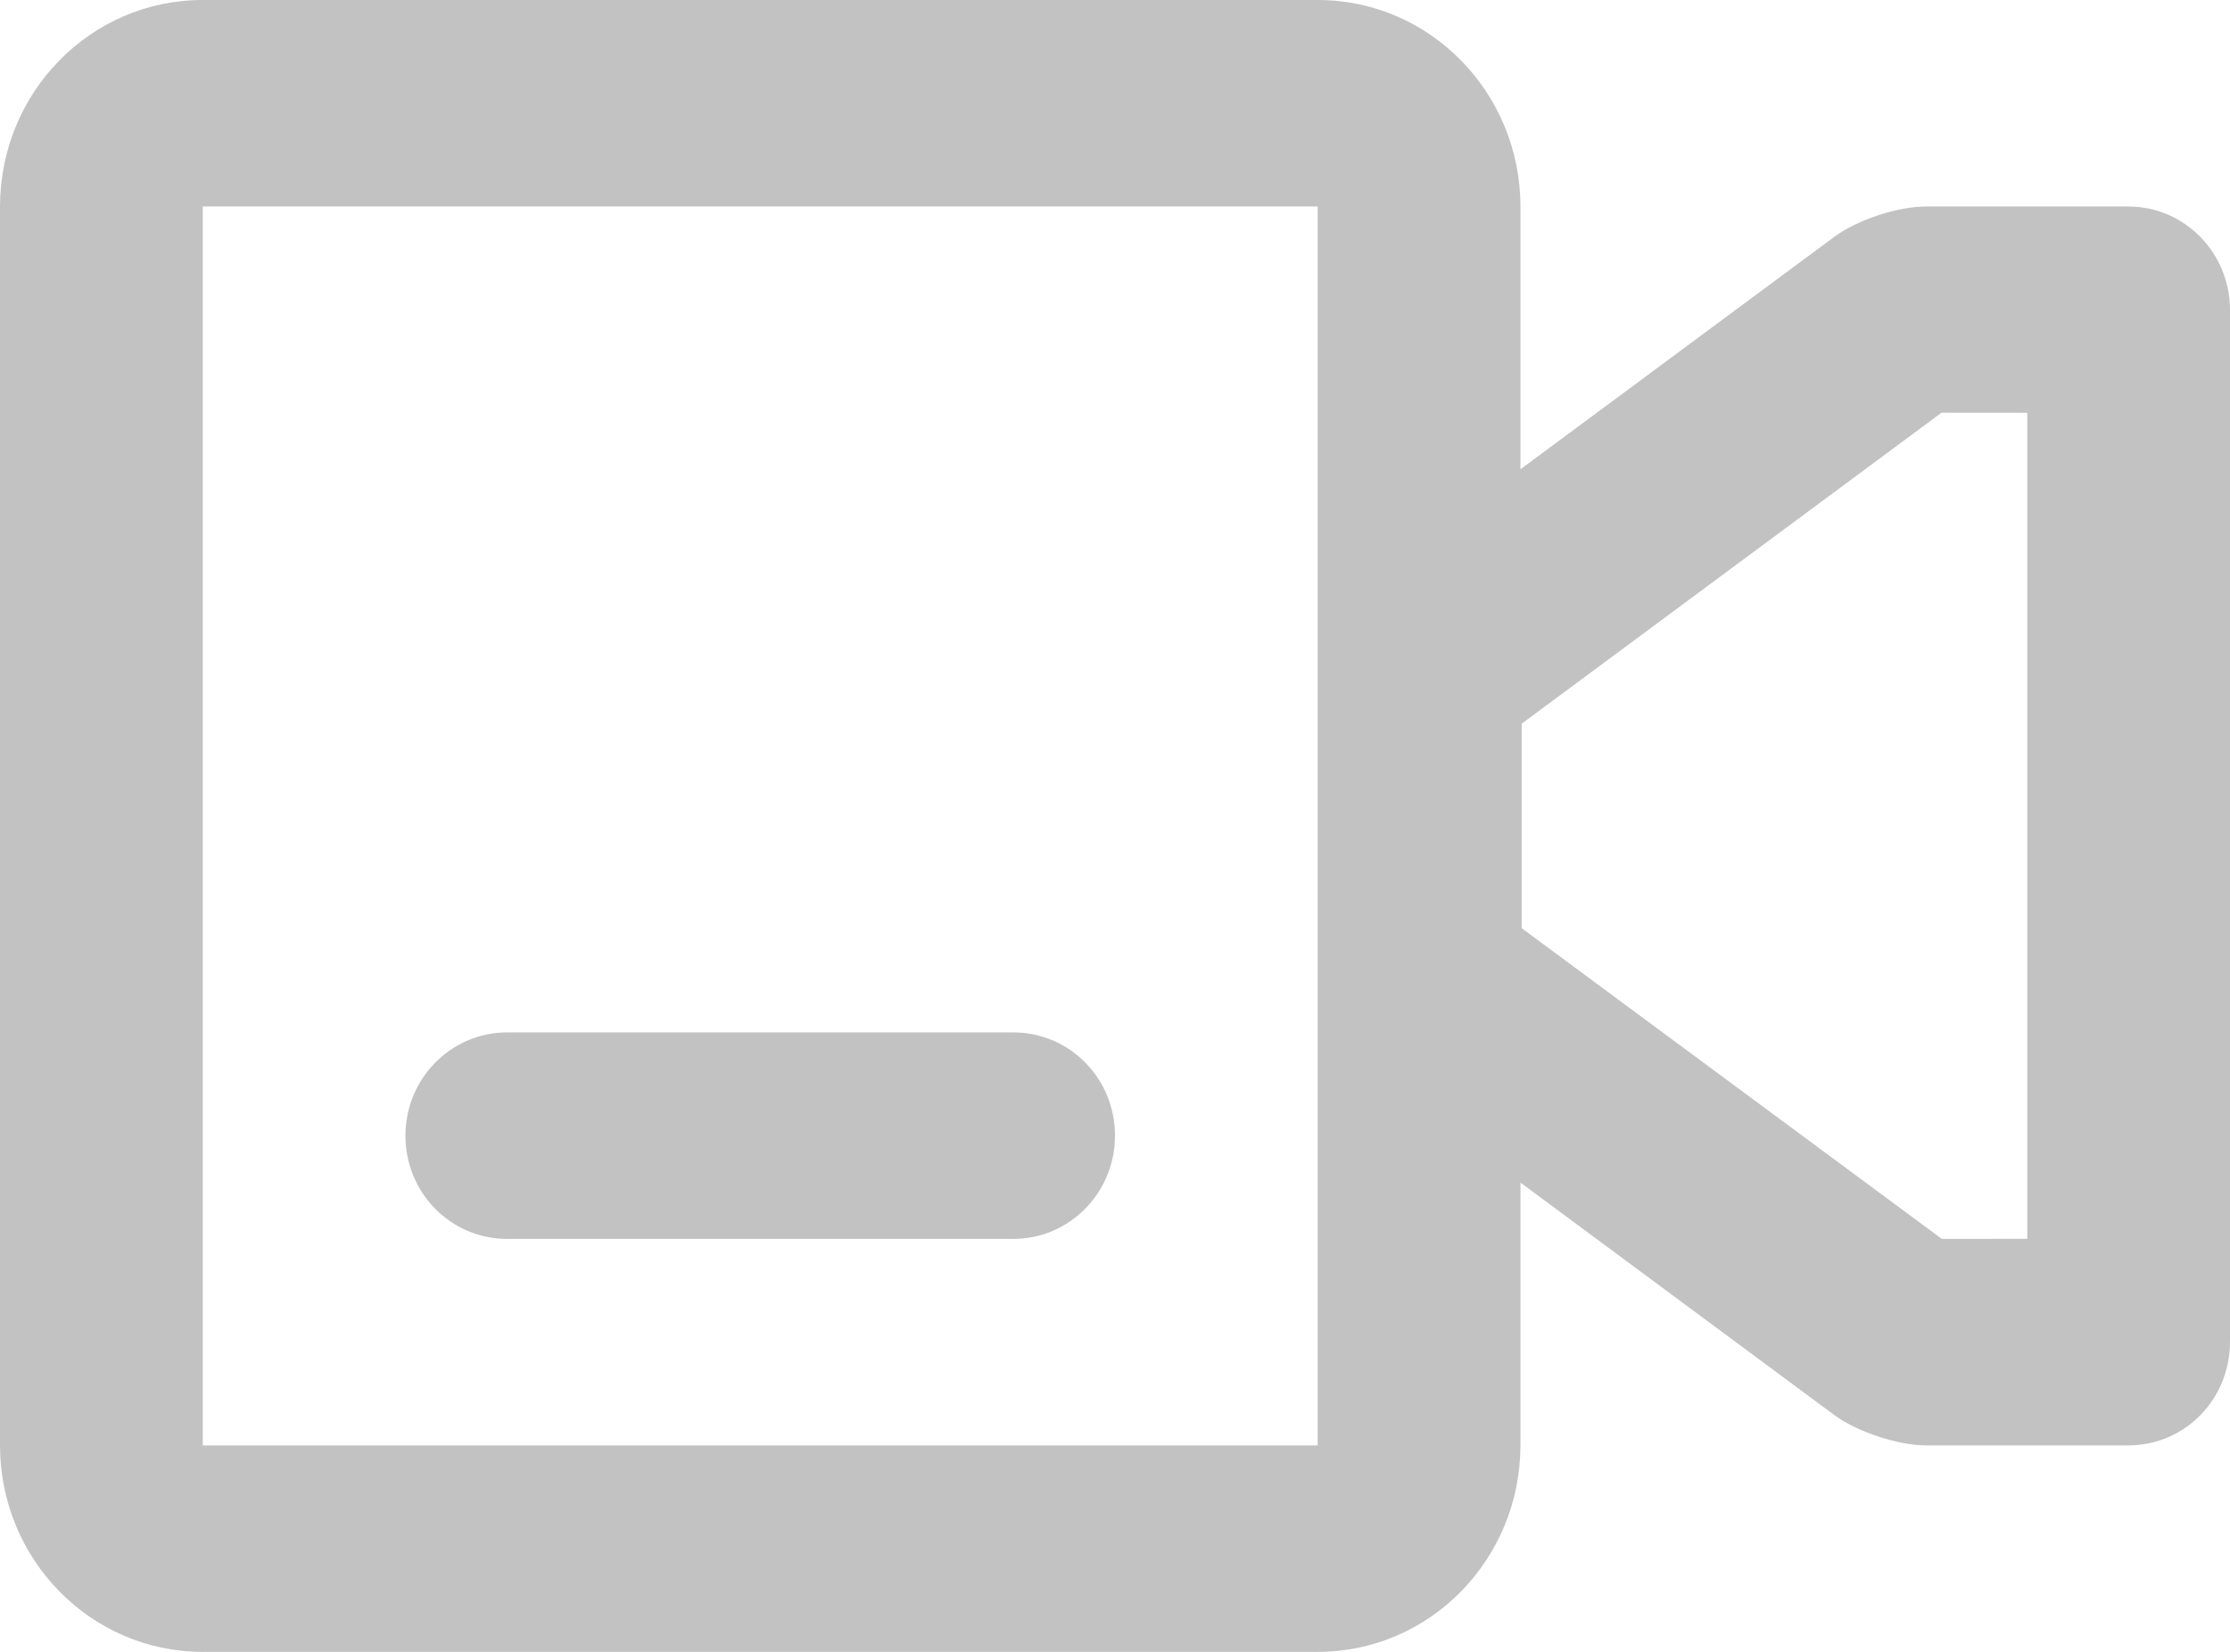
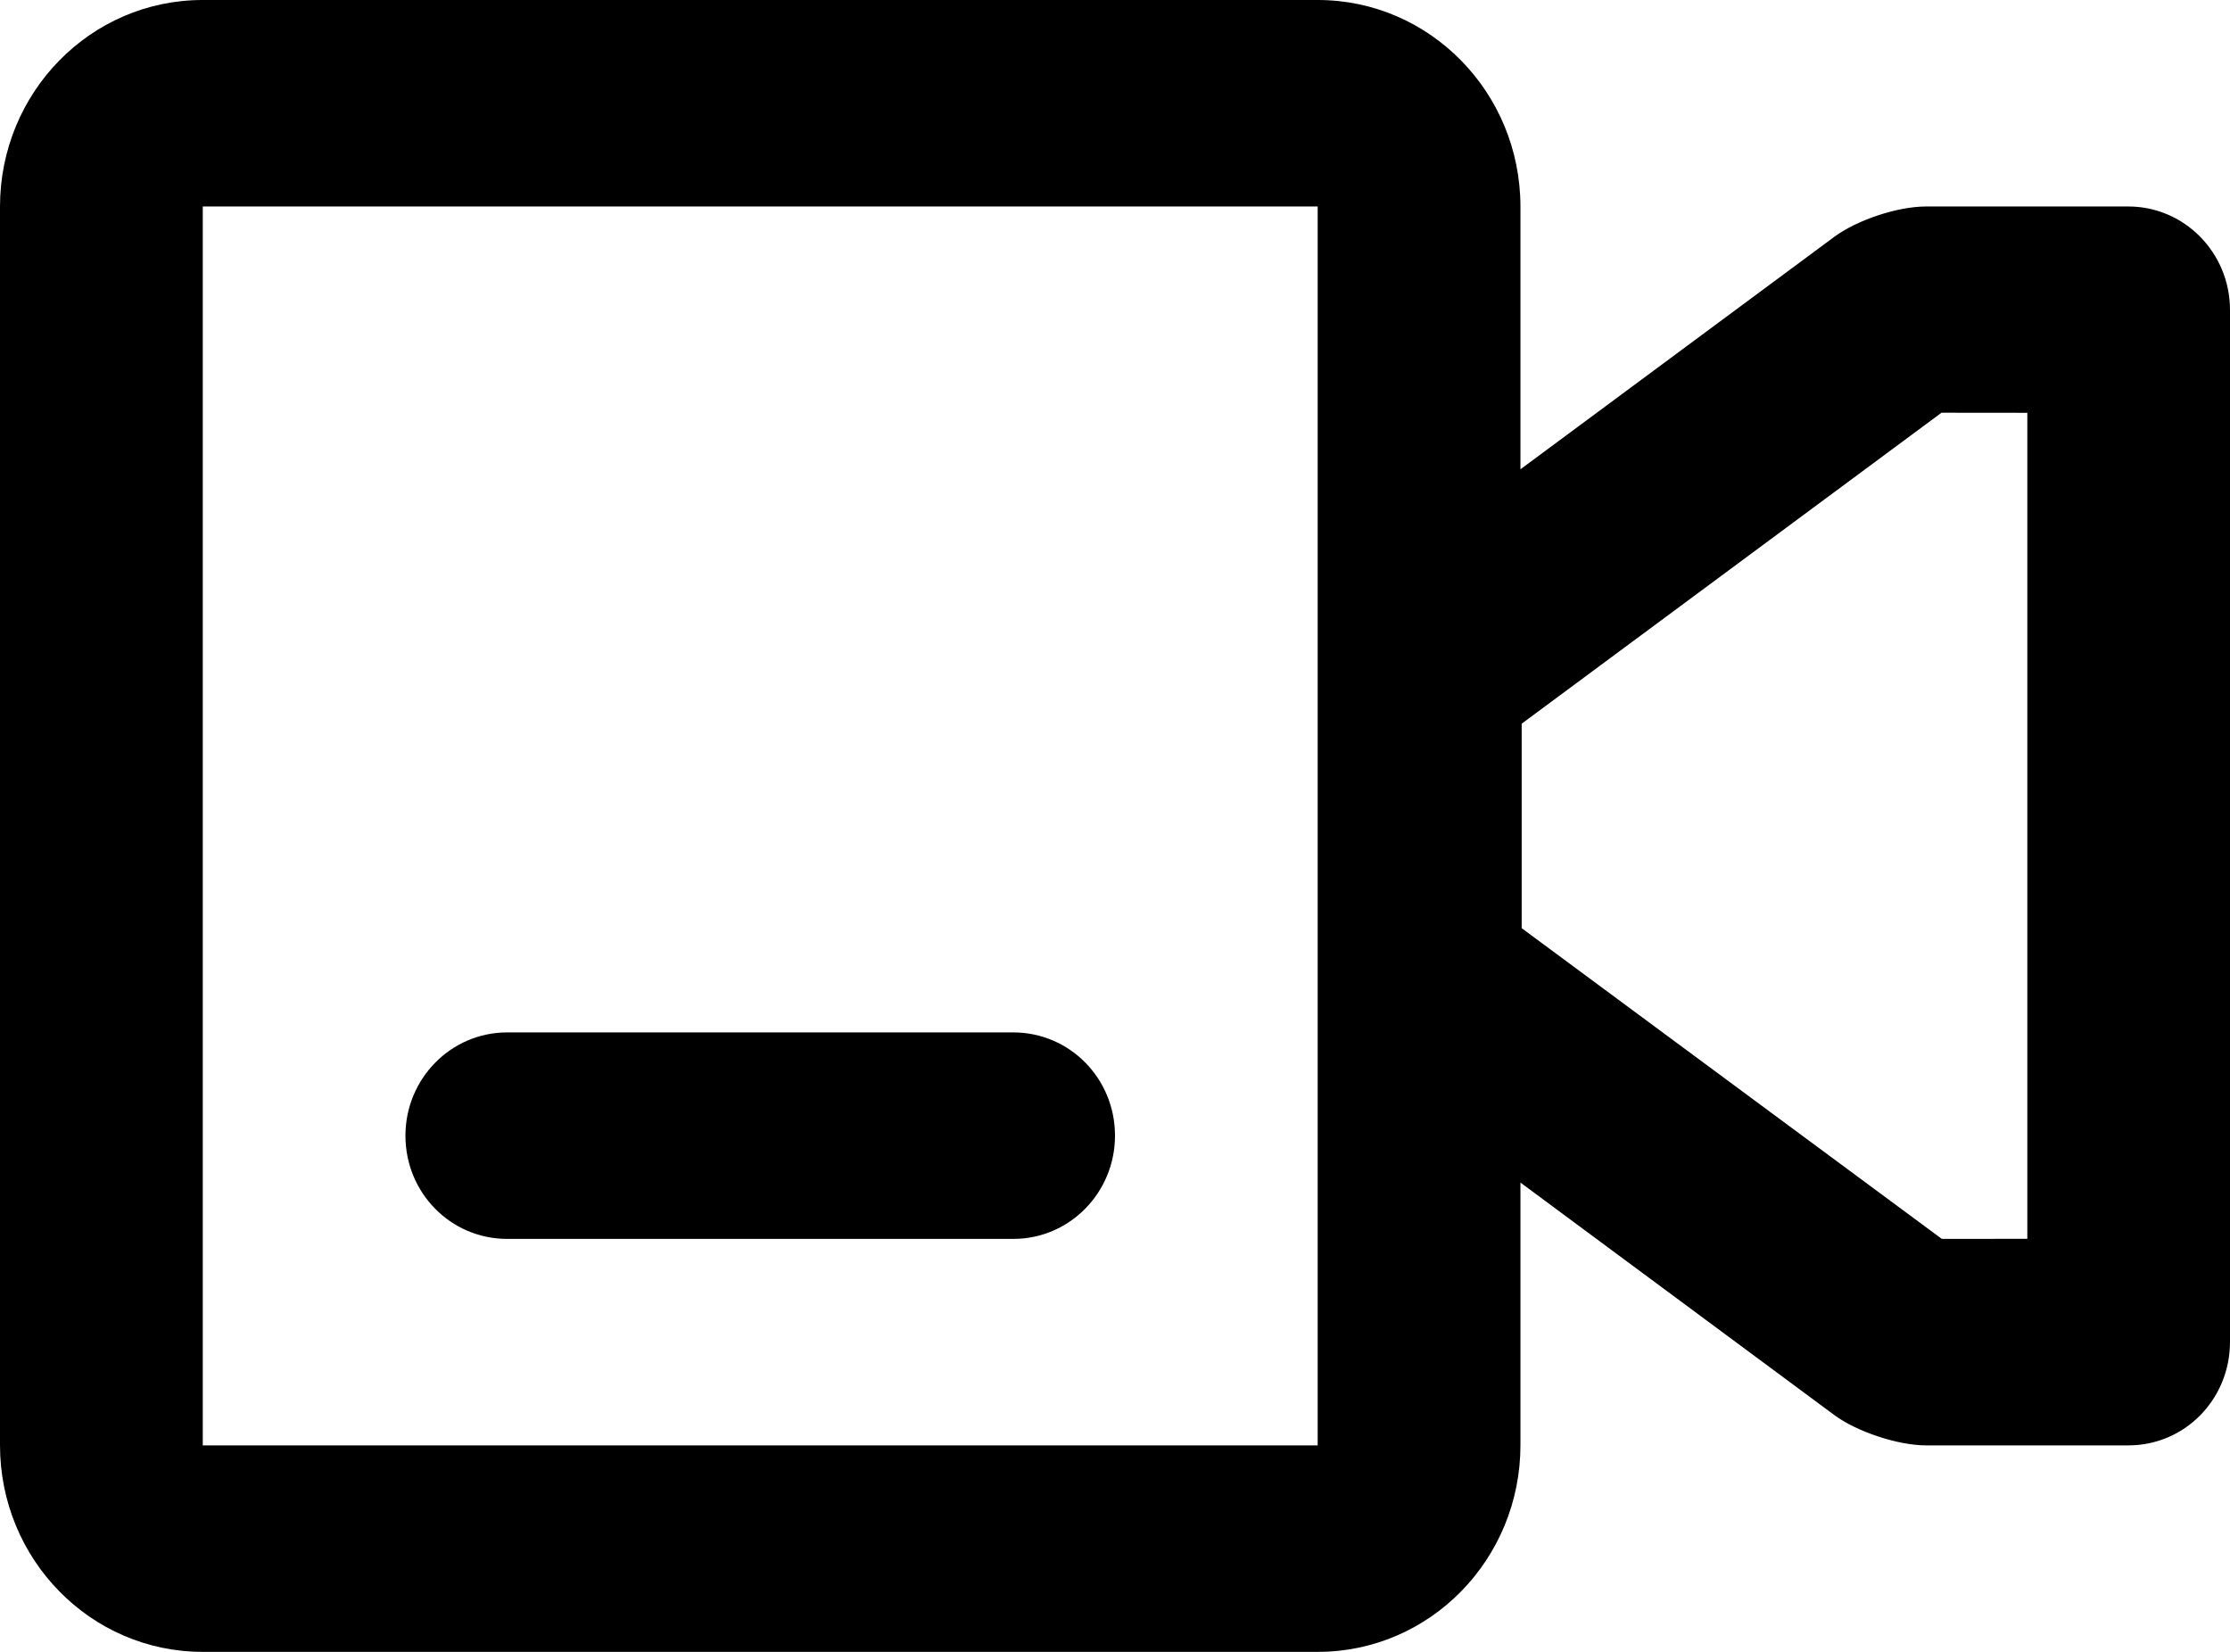
<svg xmlns="http://www.w3.org/2000/svg" width="27" height="20" viewBox="0 0 27 20" fill="none">
-   <path opacity="0.24" fill-rule="evenodd" clip-rule="evenodd" d="M22.208 2.868L18.409 5.682V2.503C18.409 1.118 17.31 0 15.955 0H2.454C1.096 0 0 1.12 0 2.503V17.497C0 18.882 1.099 20 2.454 20H15.955C17.313 20 18.409 18.88 18.409 17.497V14.318L22.208 17.132C22.48 17.334 22.98 17.5 23.32 17.5H25.769C26.456 17.5 27 16.939 27 16.247V3.753C27 3.061 26.449 2.5 25.769 2.5H23.32C22.973 2.5 22.482 2.665 22.208 2.868ZM2.455 17.5V2.5H15.954V17.5H2.455ZM4.909 13.75C4.909 13.06 5.46 12.5 6.14 12.5H12.269C12.949 12.5 13.5 13.055 13.5 13.75C13.5 14.44 12.95 15 12.269 15H6.14C5.46 15 4.909 14.445 4.909 13.75ZM23.511 15L18.424 11.238L18.424 8.762L23.507 4.997L24.546 4.998V14.999L23.511 15Z" fill="currentColor" />
+   <path fill-rule="evenodd" clip-rule="evenodd" d="M22.208 2.868L18.409 5.682V2.503C18.409 1.118 17.31 0 15.955 0H2.454C1.096 0 0 1.12 0 2.503V17.497C0 18.882 1.099 20 2.454 20H15.955C17.313 20 18.409 18.88 18.409 17.497V14.318L22.208 17.132C22.48 17.334 22.98 17.5 23.32 17.5H25.769C26.456 17.5 27 16.939 27 16.247V3.753C27 3.061 26.449 2.5 25.769 2.5H23.32C22.973 2.5 22.482 2.665 22.208 2.868ZM2.455 17.5V2.5H15.954V17.5H2.455ZM4.909 13.75C4.909 13.06 5.46 12.5 6.14 12.5H12.269C12.949 12.5 13.5 13.055 13.5 13.75C13.5 14.44 12.95 15 12.269 15H6.14C5.46 15 4.909 14.445 4.909 13.75ZM23.511 15L18.424 11.238L18.424 8.762L23.507 4.997L24.546 4.998V14.999L23.511 15Z" fill="currentColor" />
</svg>
